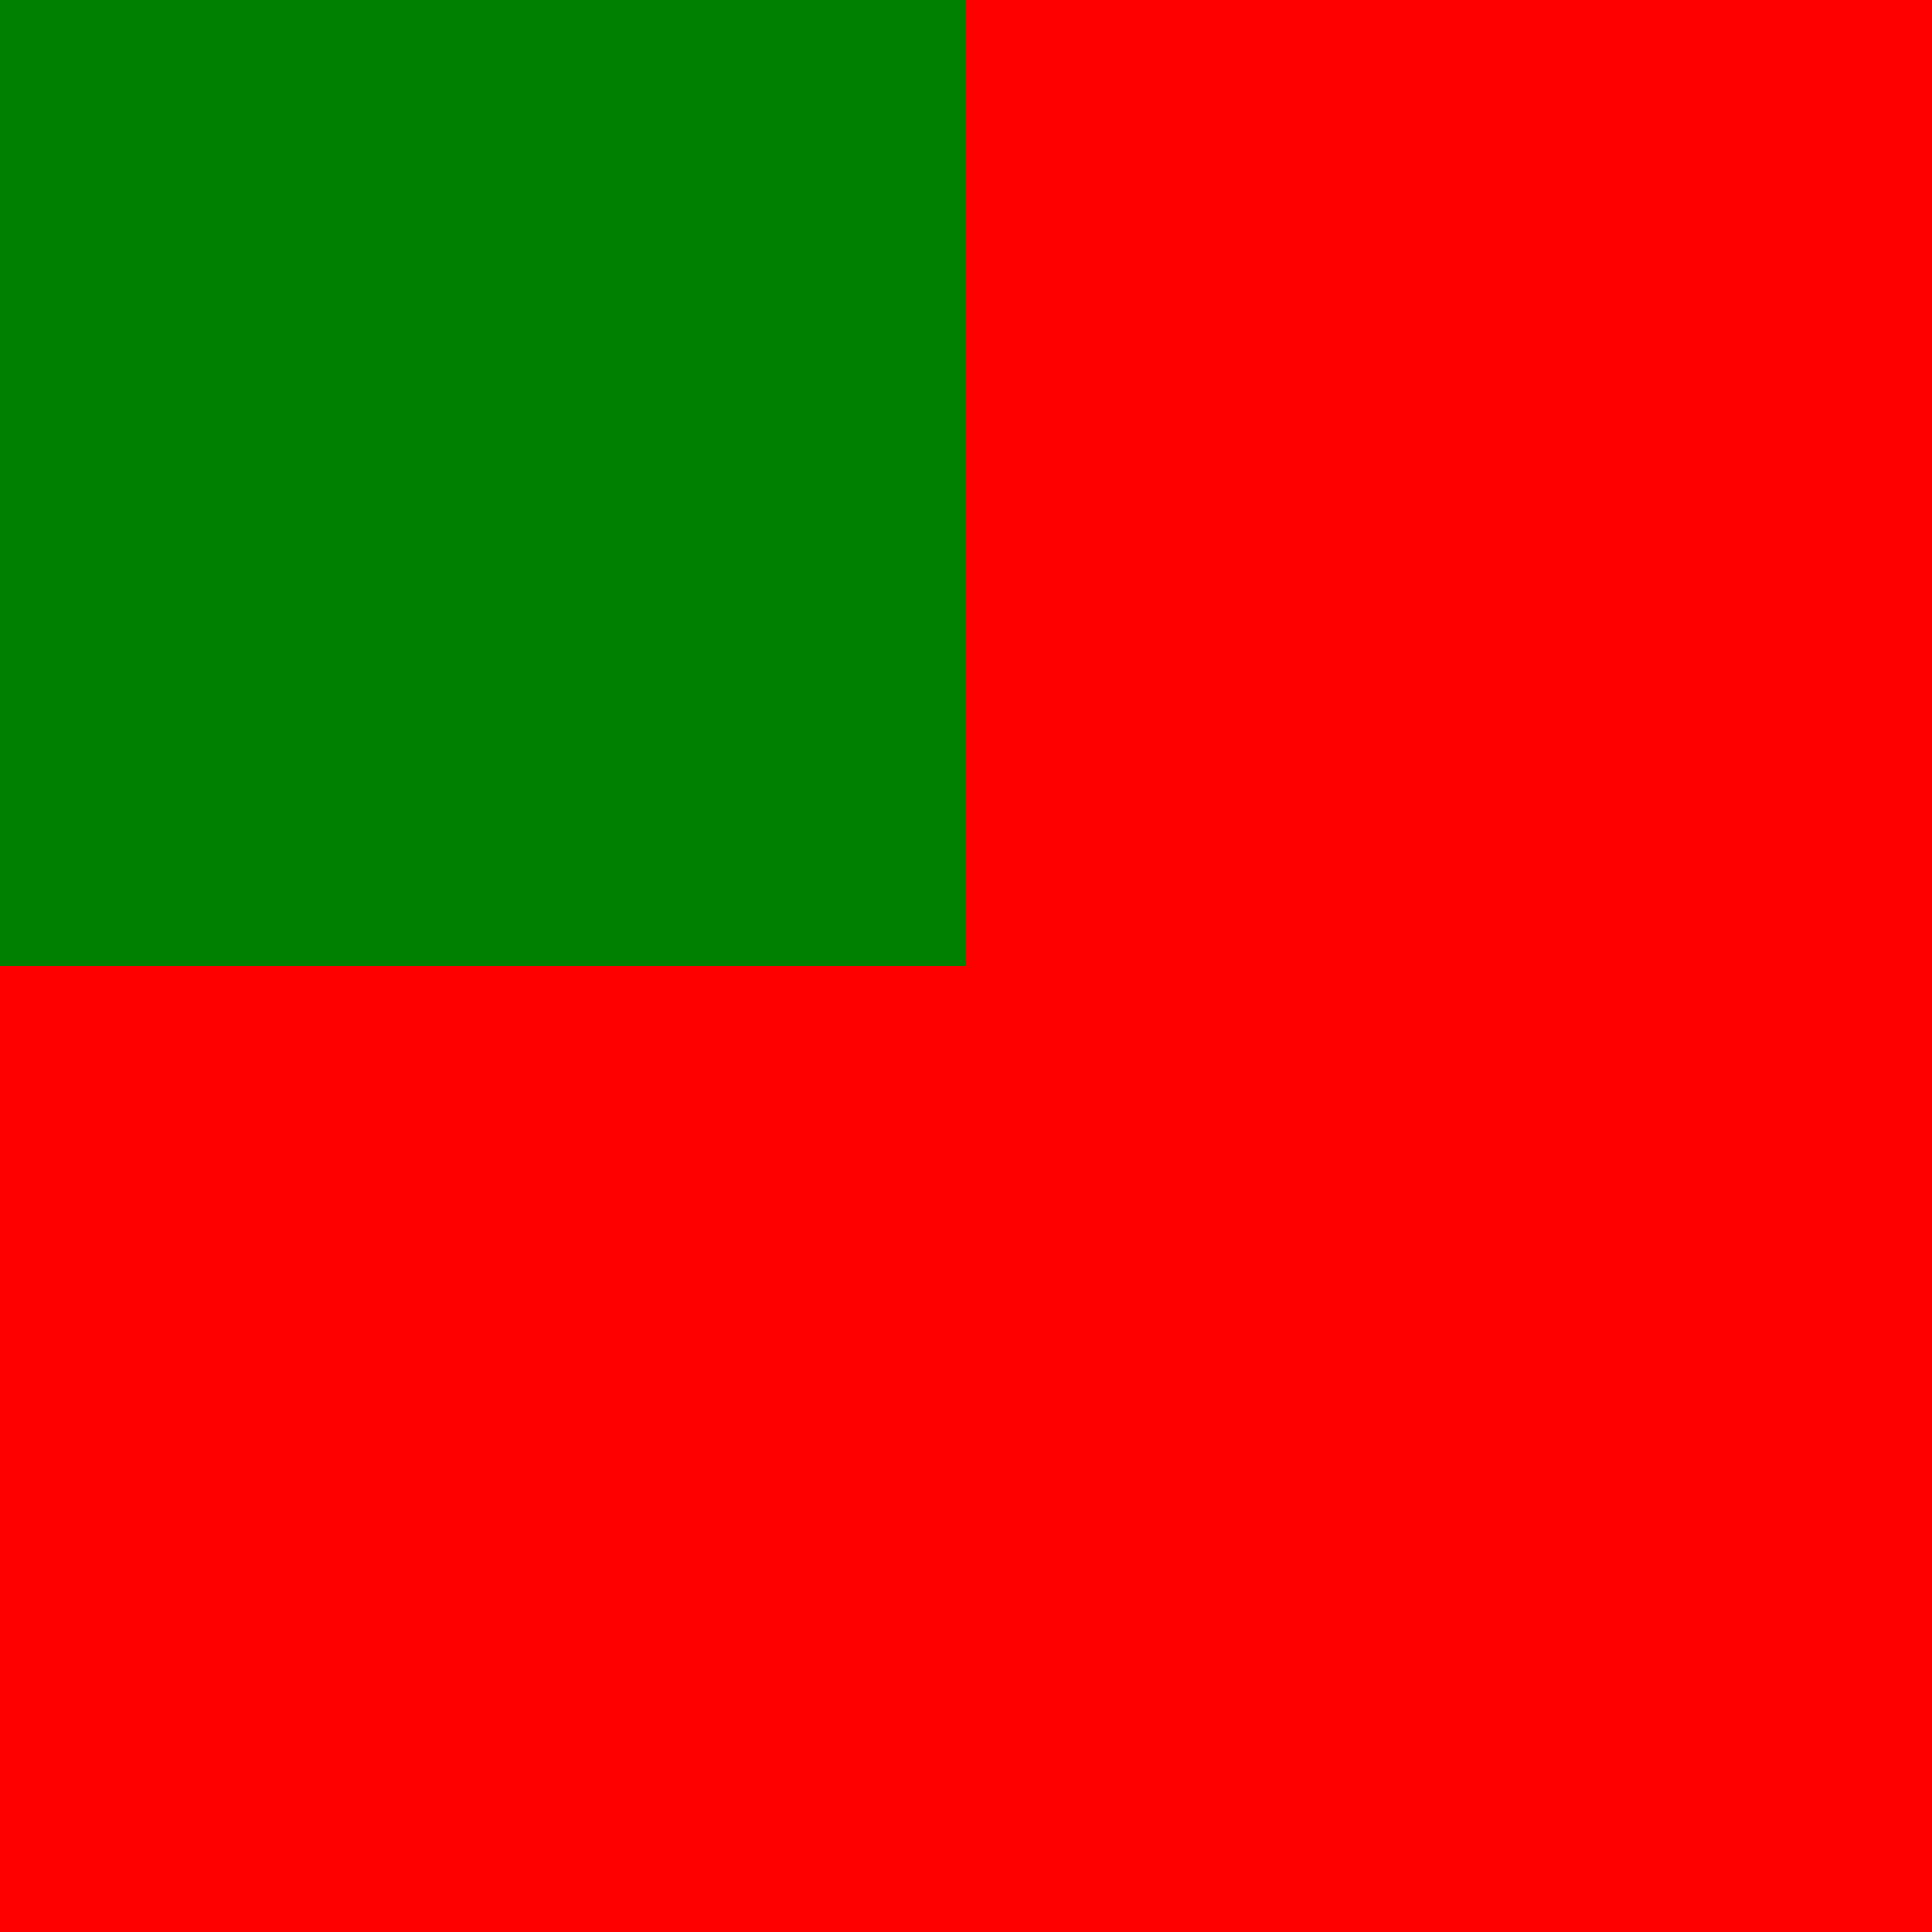
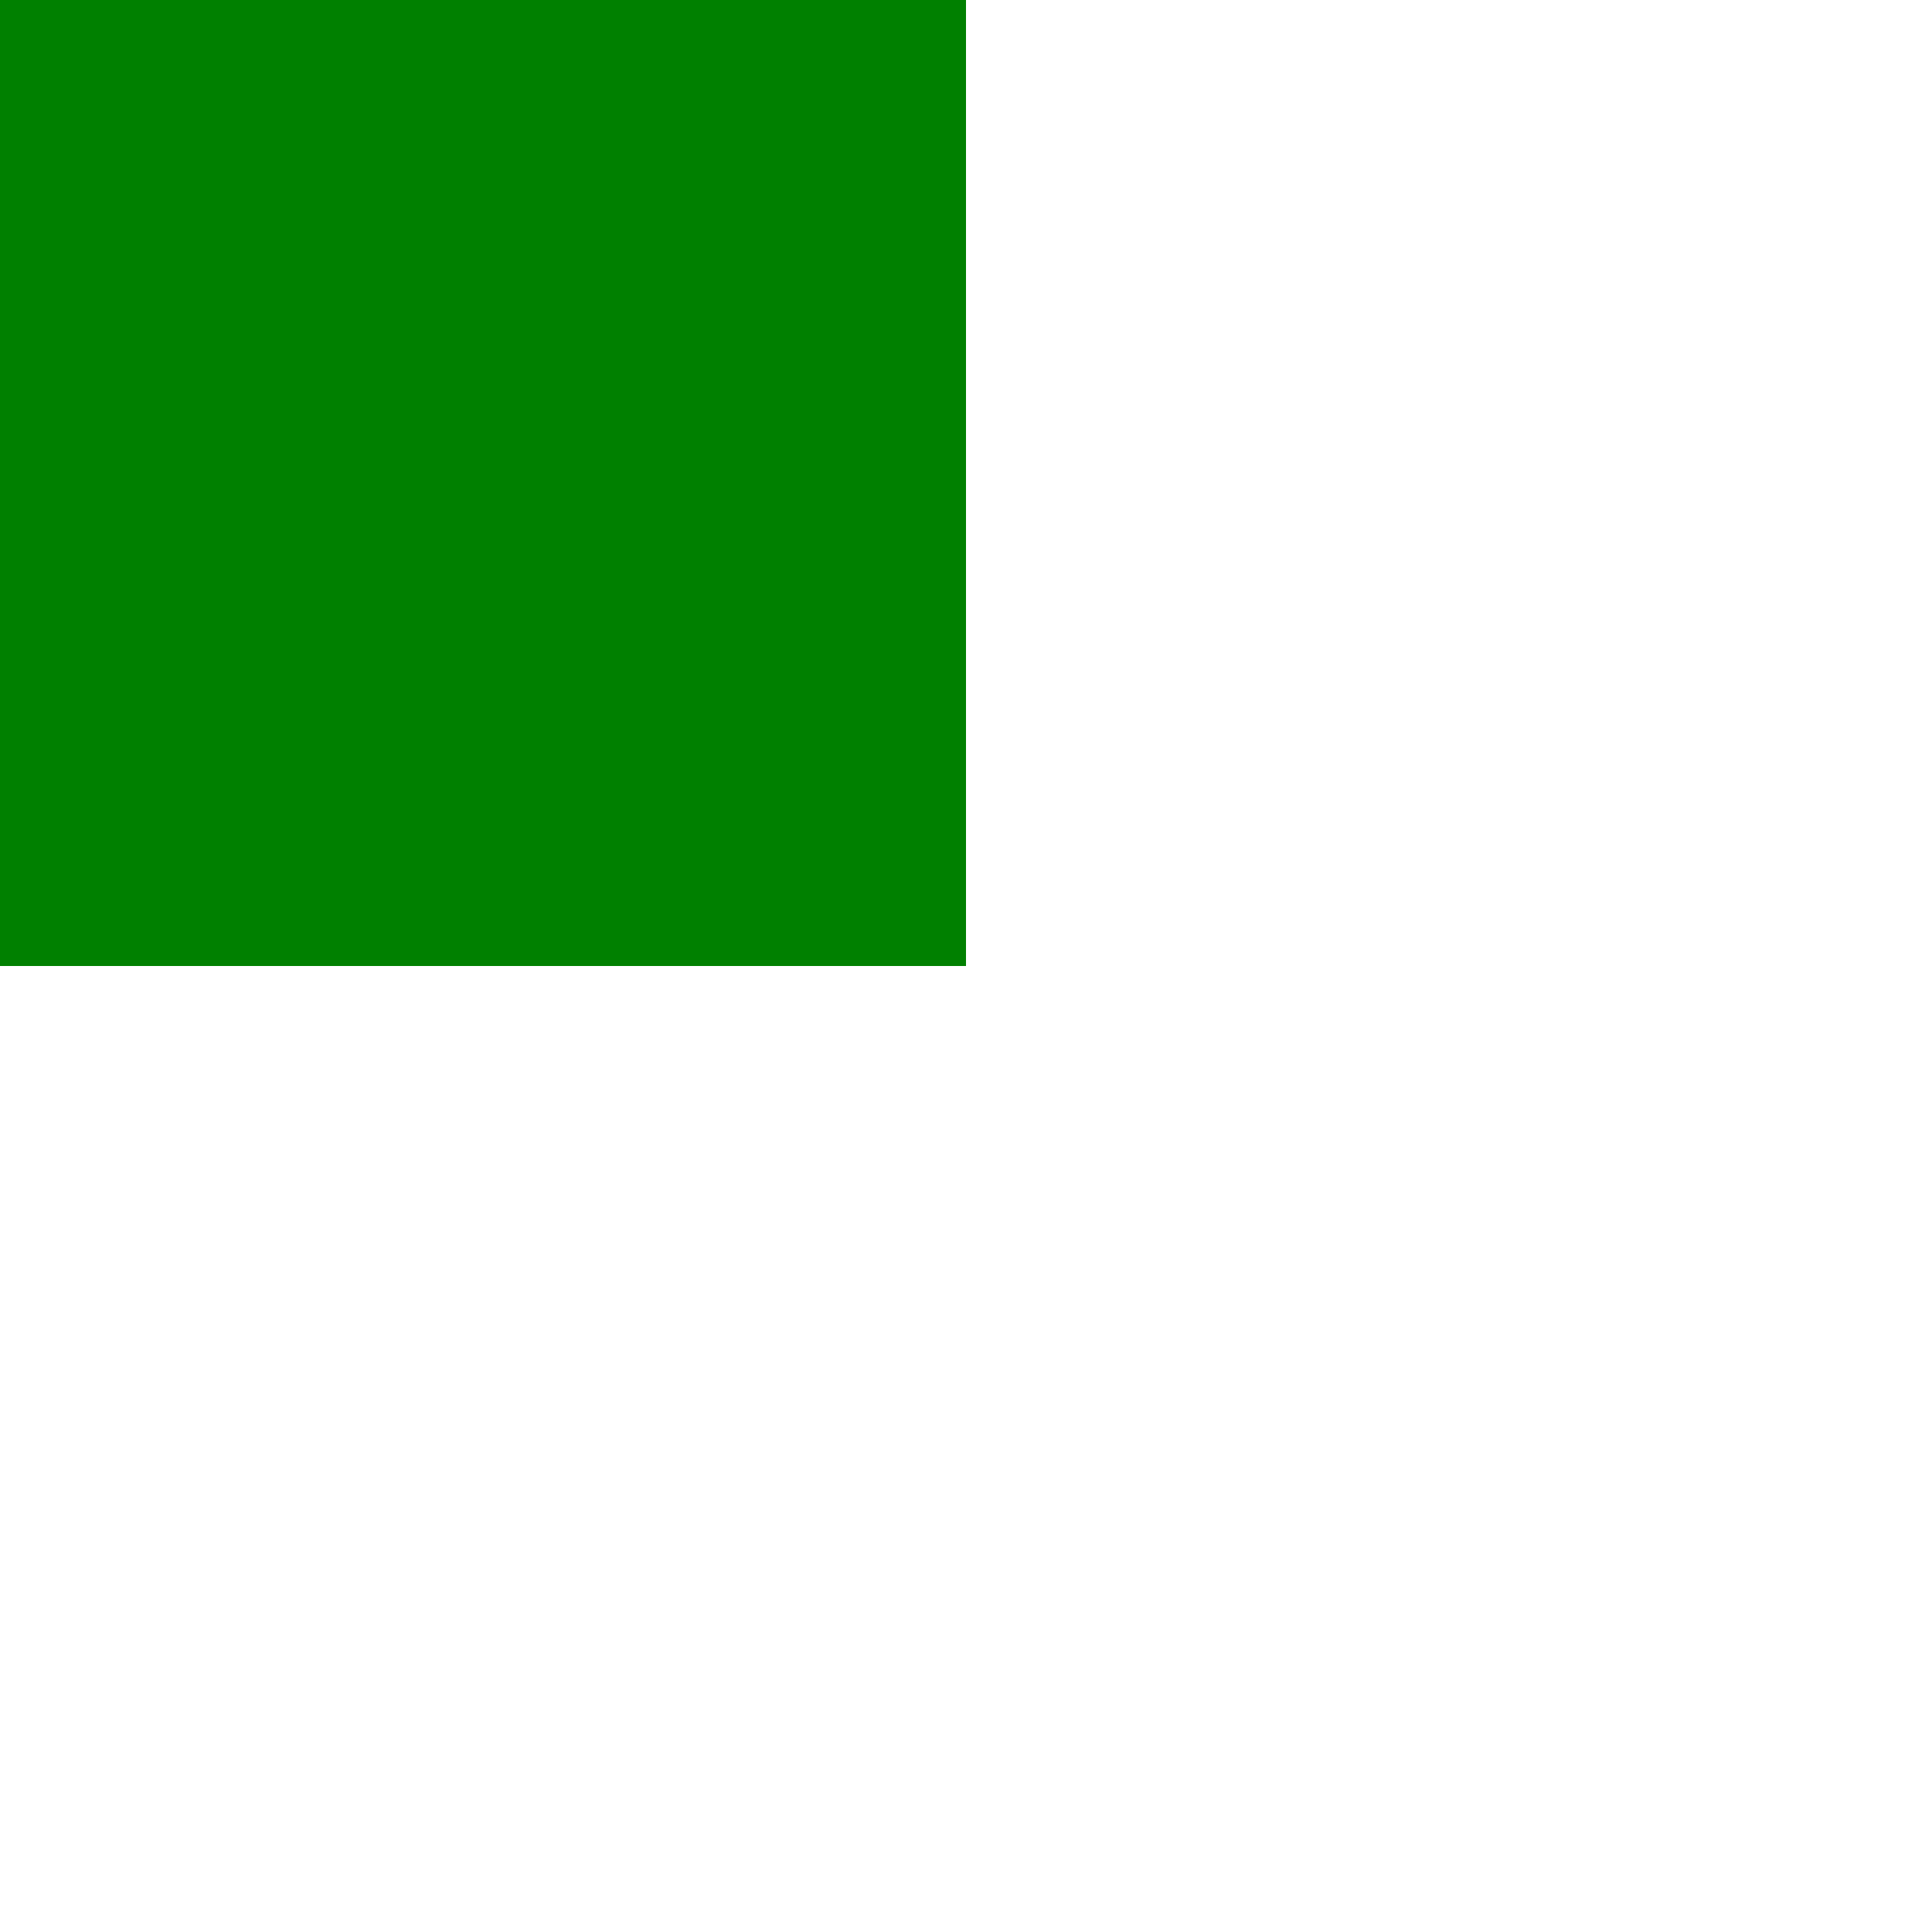
<svg xmlns="http://www.w3.org/2000/svg">
  <defs>
    <clipPath id="myclip">
-       <rect x="0" y="0" width="200" height="200" style="-webkit-transform: scale(.5)" />
-       <rect x="0" y="0" width="200" height="200" style="-webkit-transform: scale(.5)" />
+       <rect x="0" y="0" width="200" height="200" style="transform: scale(.5)" />
+       <rect x="0" y="0" width="200" height="200" style="transform: scale(.5)" />
    </clipPath>
  </defs>
  <g clip-path="url(#myclip)">
    <rect x="0" y="0" width="200" height="200" fill="red" />
    <rect x="0" y="0" width="100" height="100" fill="green" />
  </g>
</svg>
